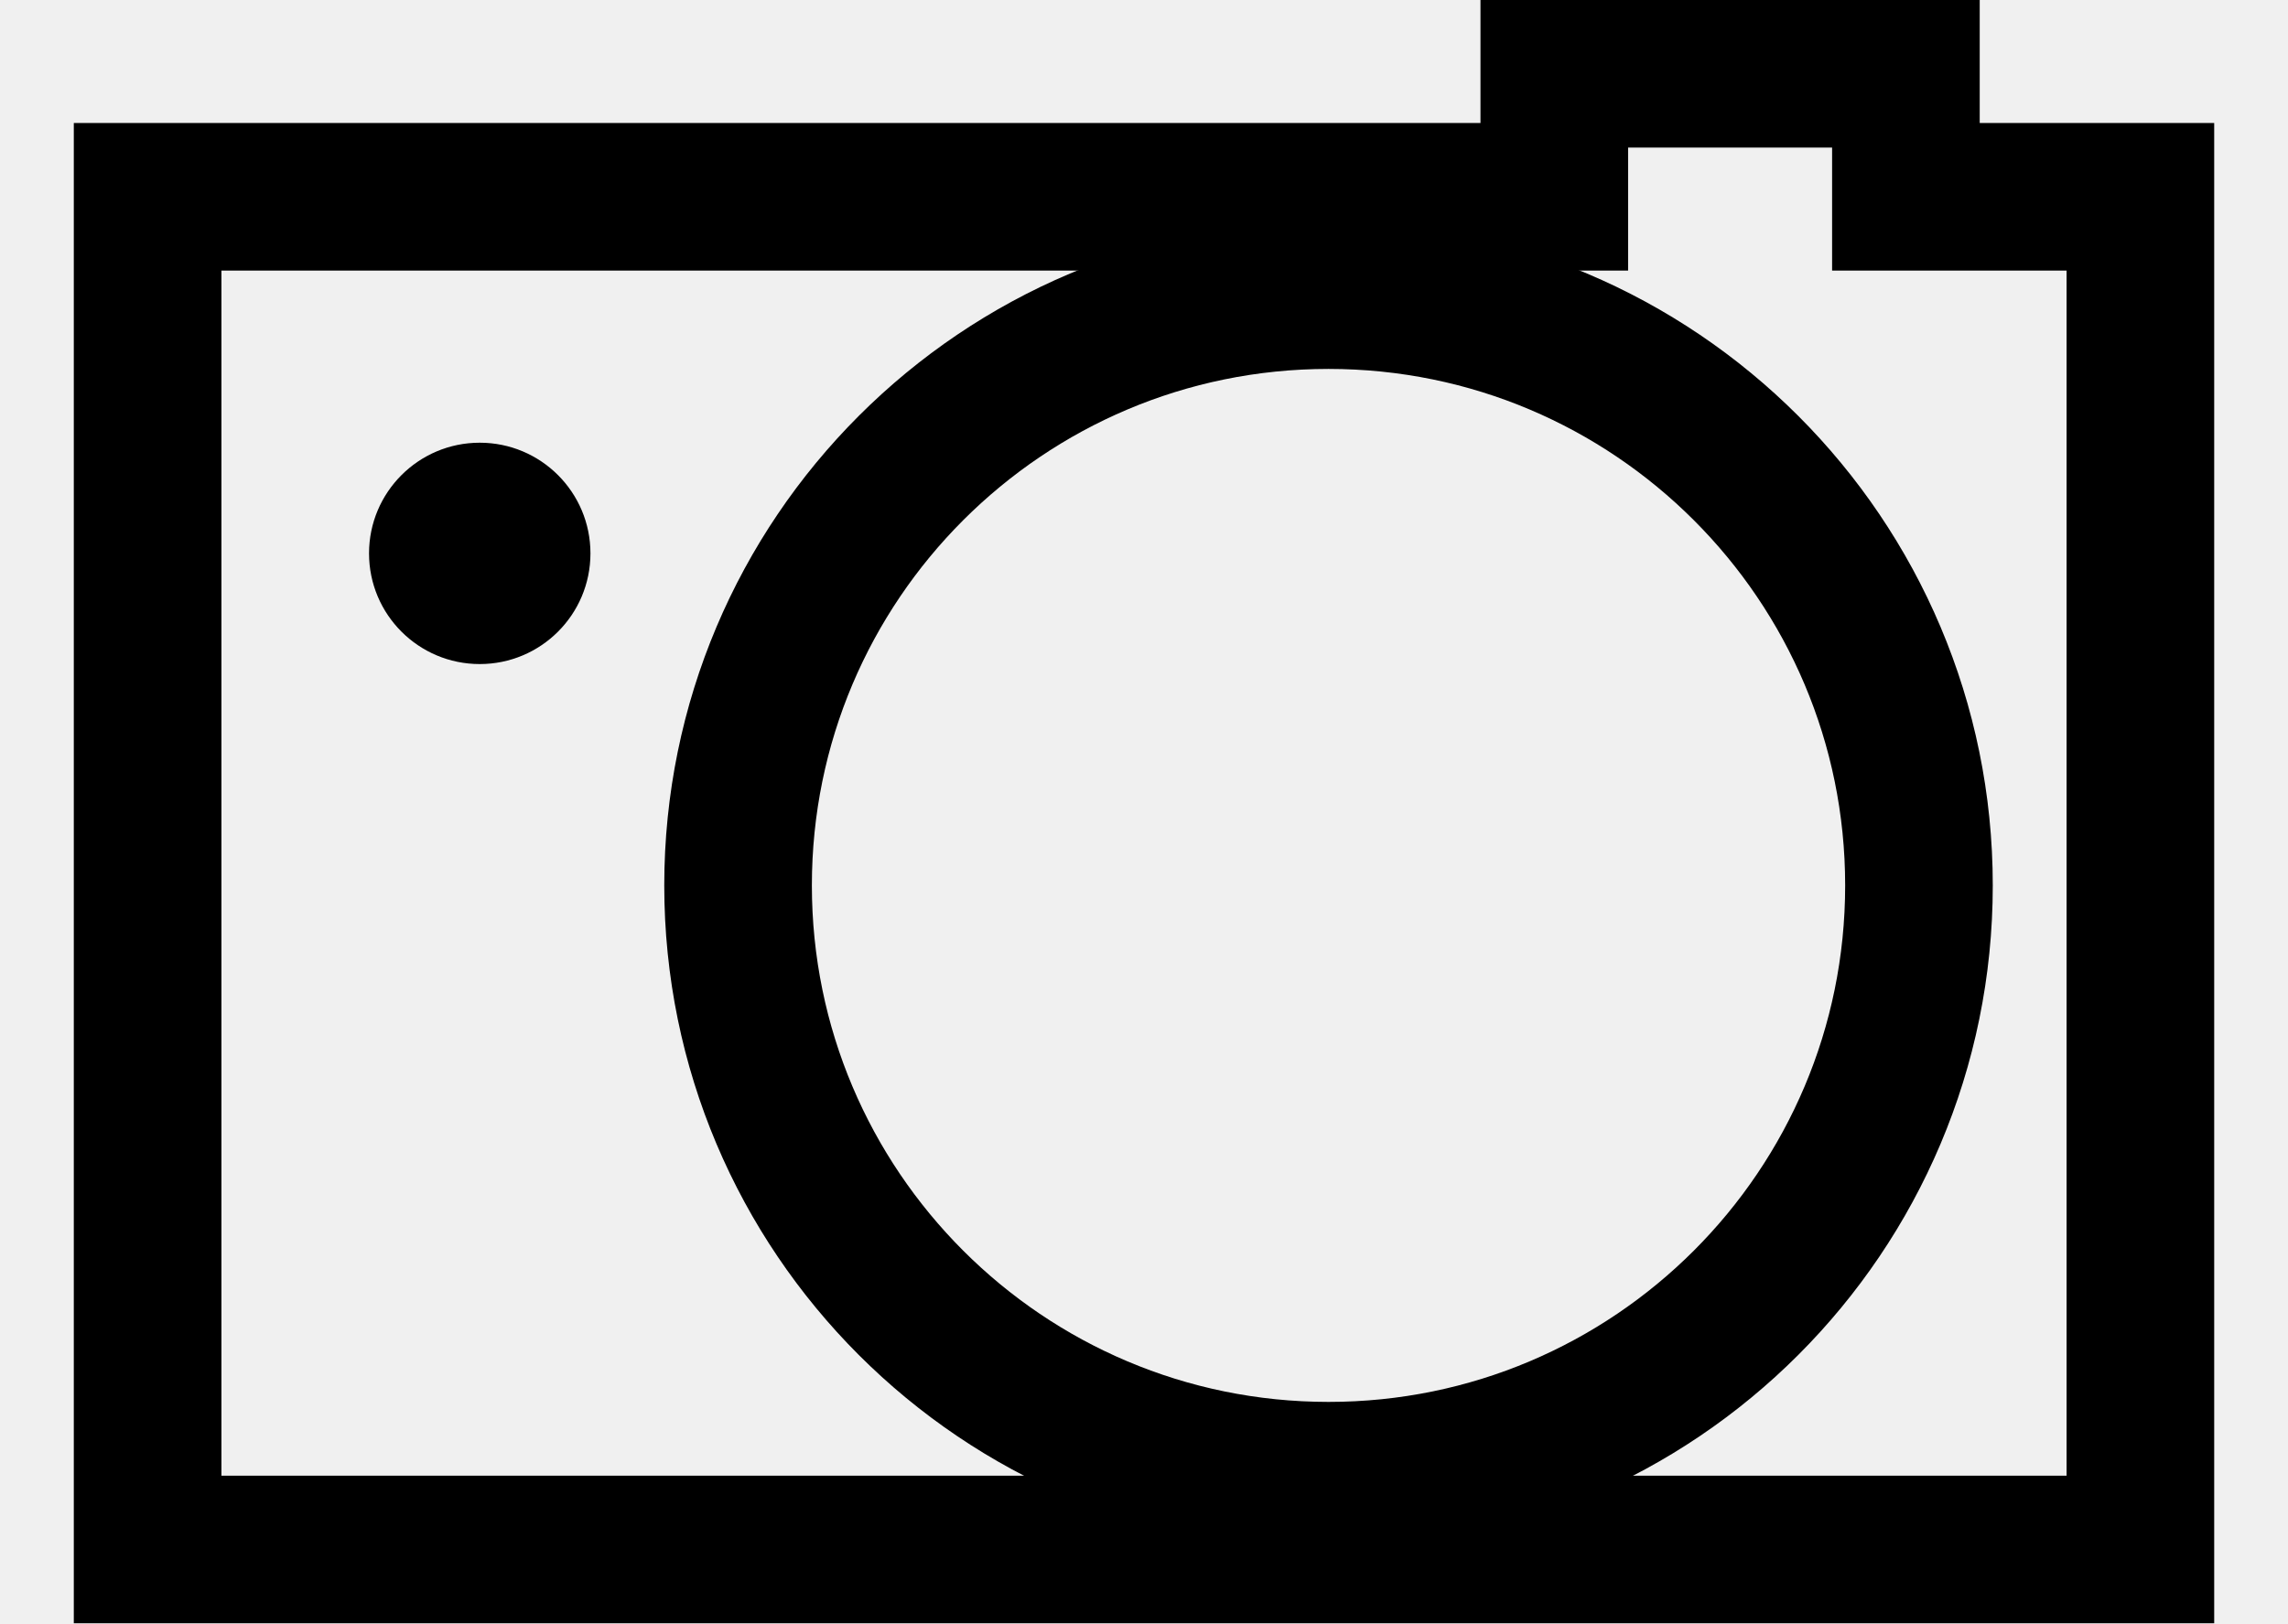
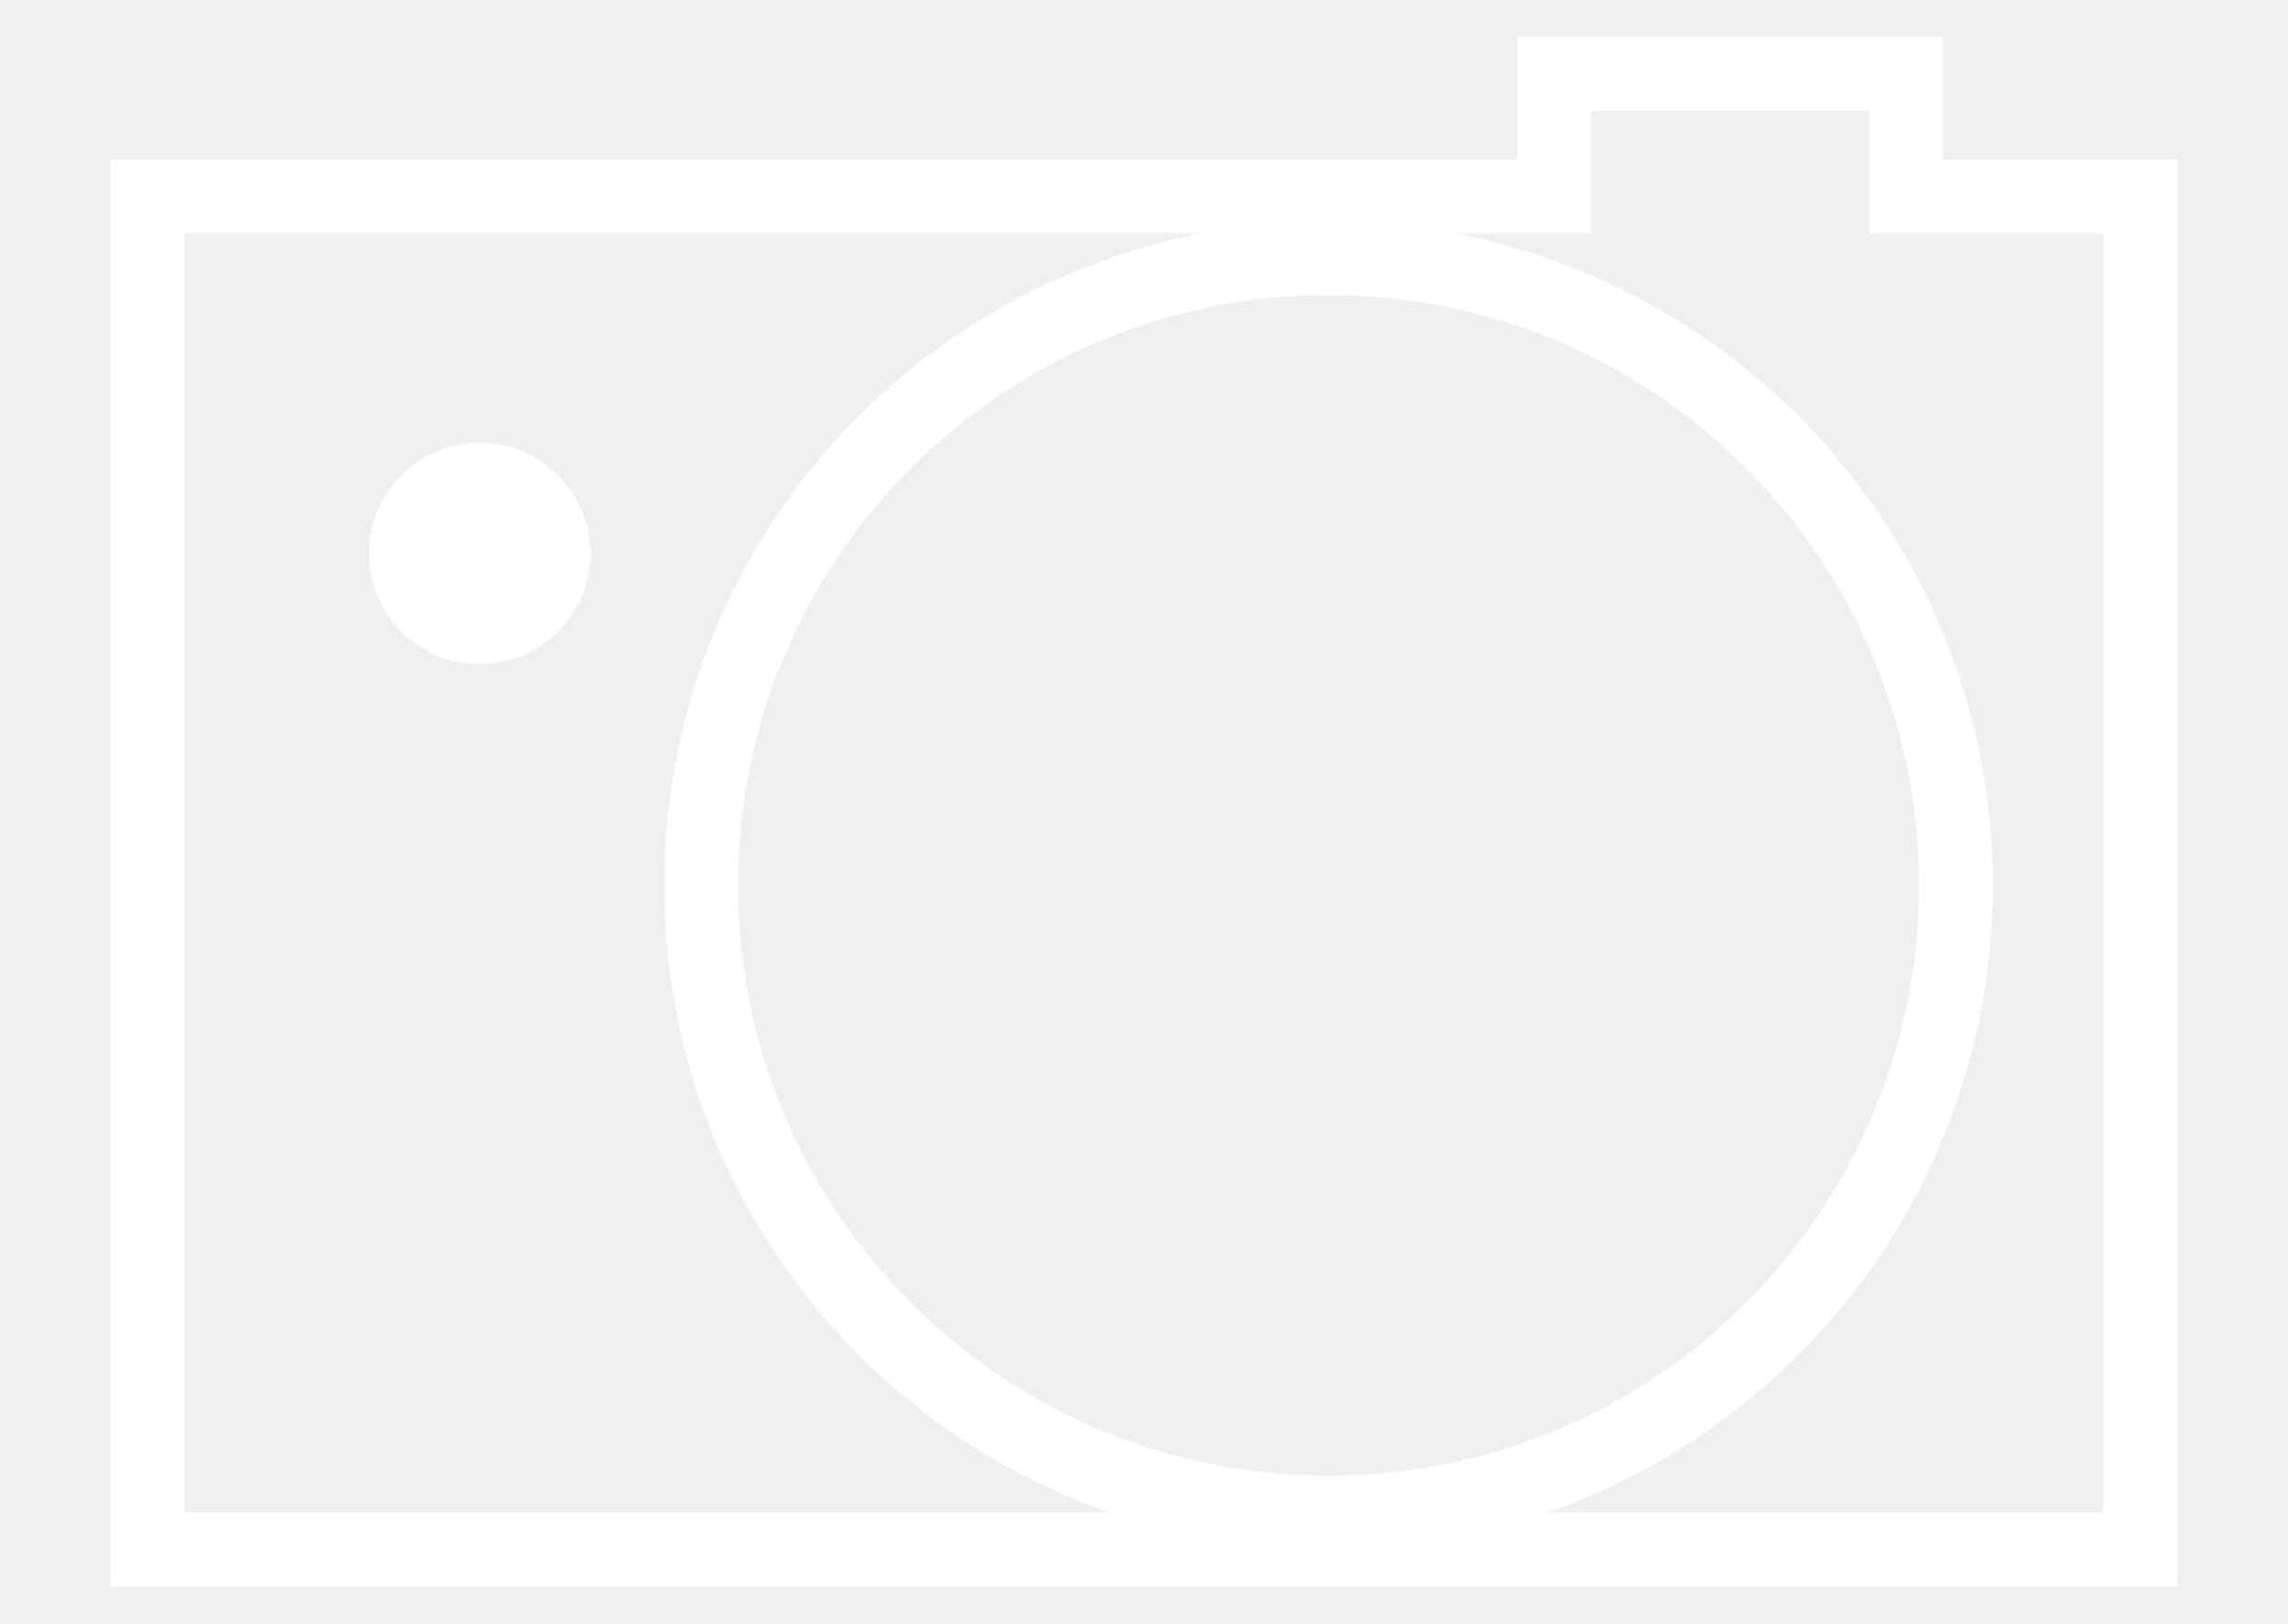
<svg xmlns="http://www.w3.org/2000/svg" width="31" height="22" viewBox="0 0 31 22" fill="none">
-   <path d="M2 21V2.667H21.059V1H25.823V2.667H29V21H2Z" stroke="black" stroke-width="2" />
-   <circle cx="18" cy="12" r="8" stroke="black" stroke-width="2" />
-   <circle cx="6.5" cy="7.5" r="1.5" fill="black" />
+   <path d="M2 21V2.667H21.059V1H25.823V2.667H29V21H2Z" stroke="white" />
+   <circle cx="18" cy="12" r="8.5" stroke="white" />
+   <circle cx="6.5" cy="7.5" r="1.5" fill="white" />
</svg>
